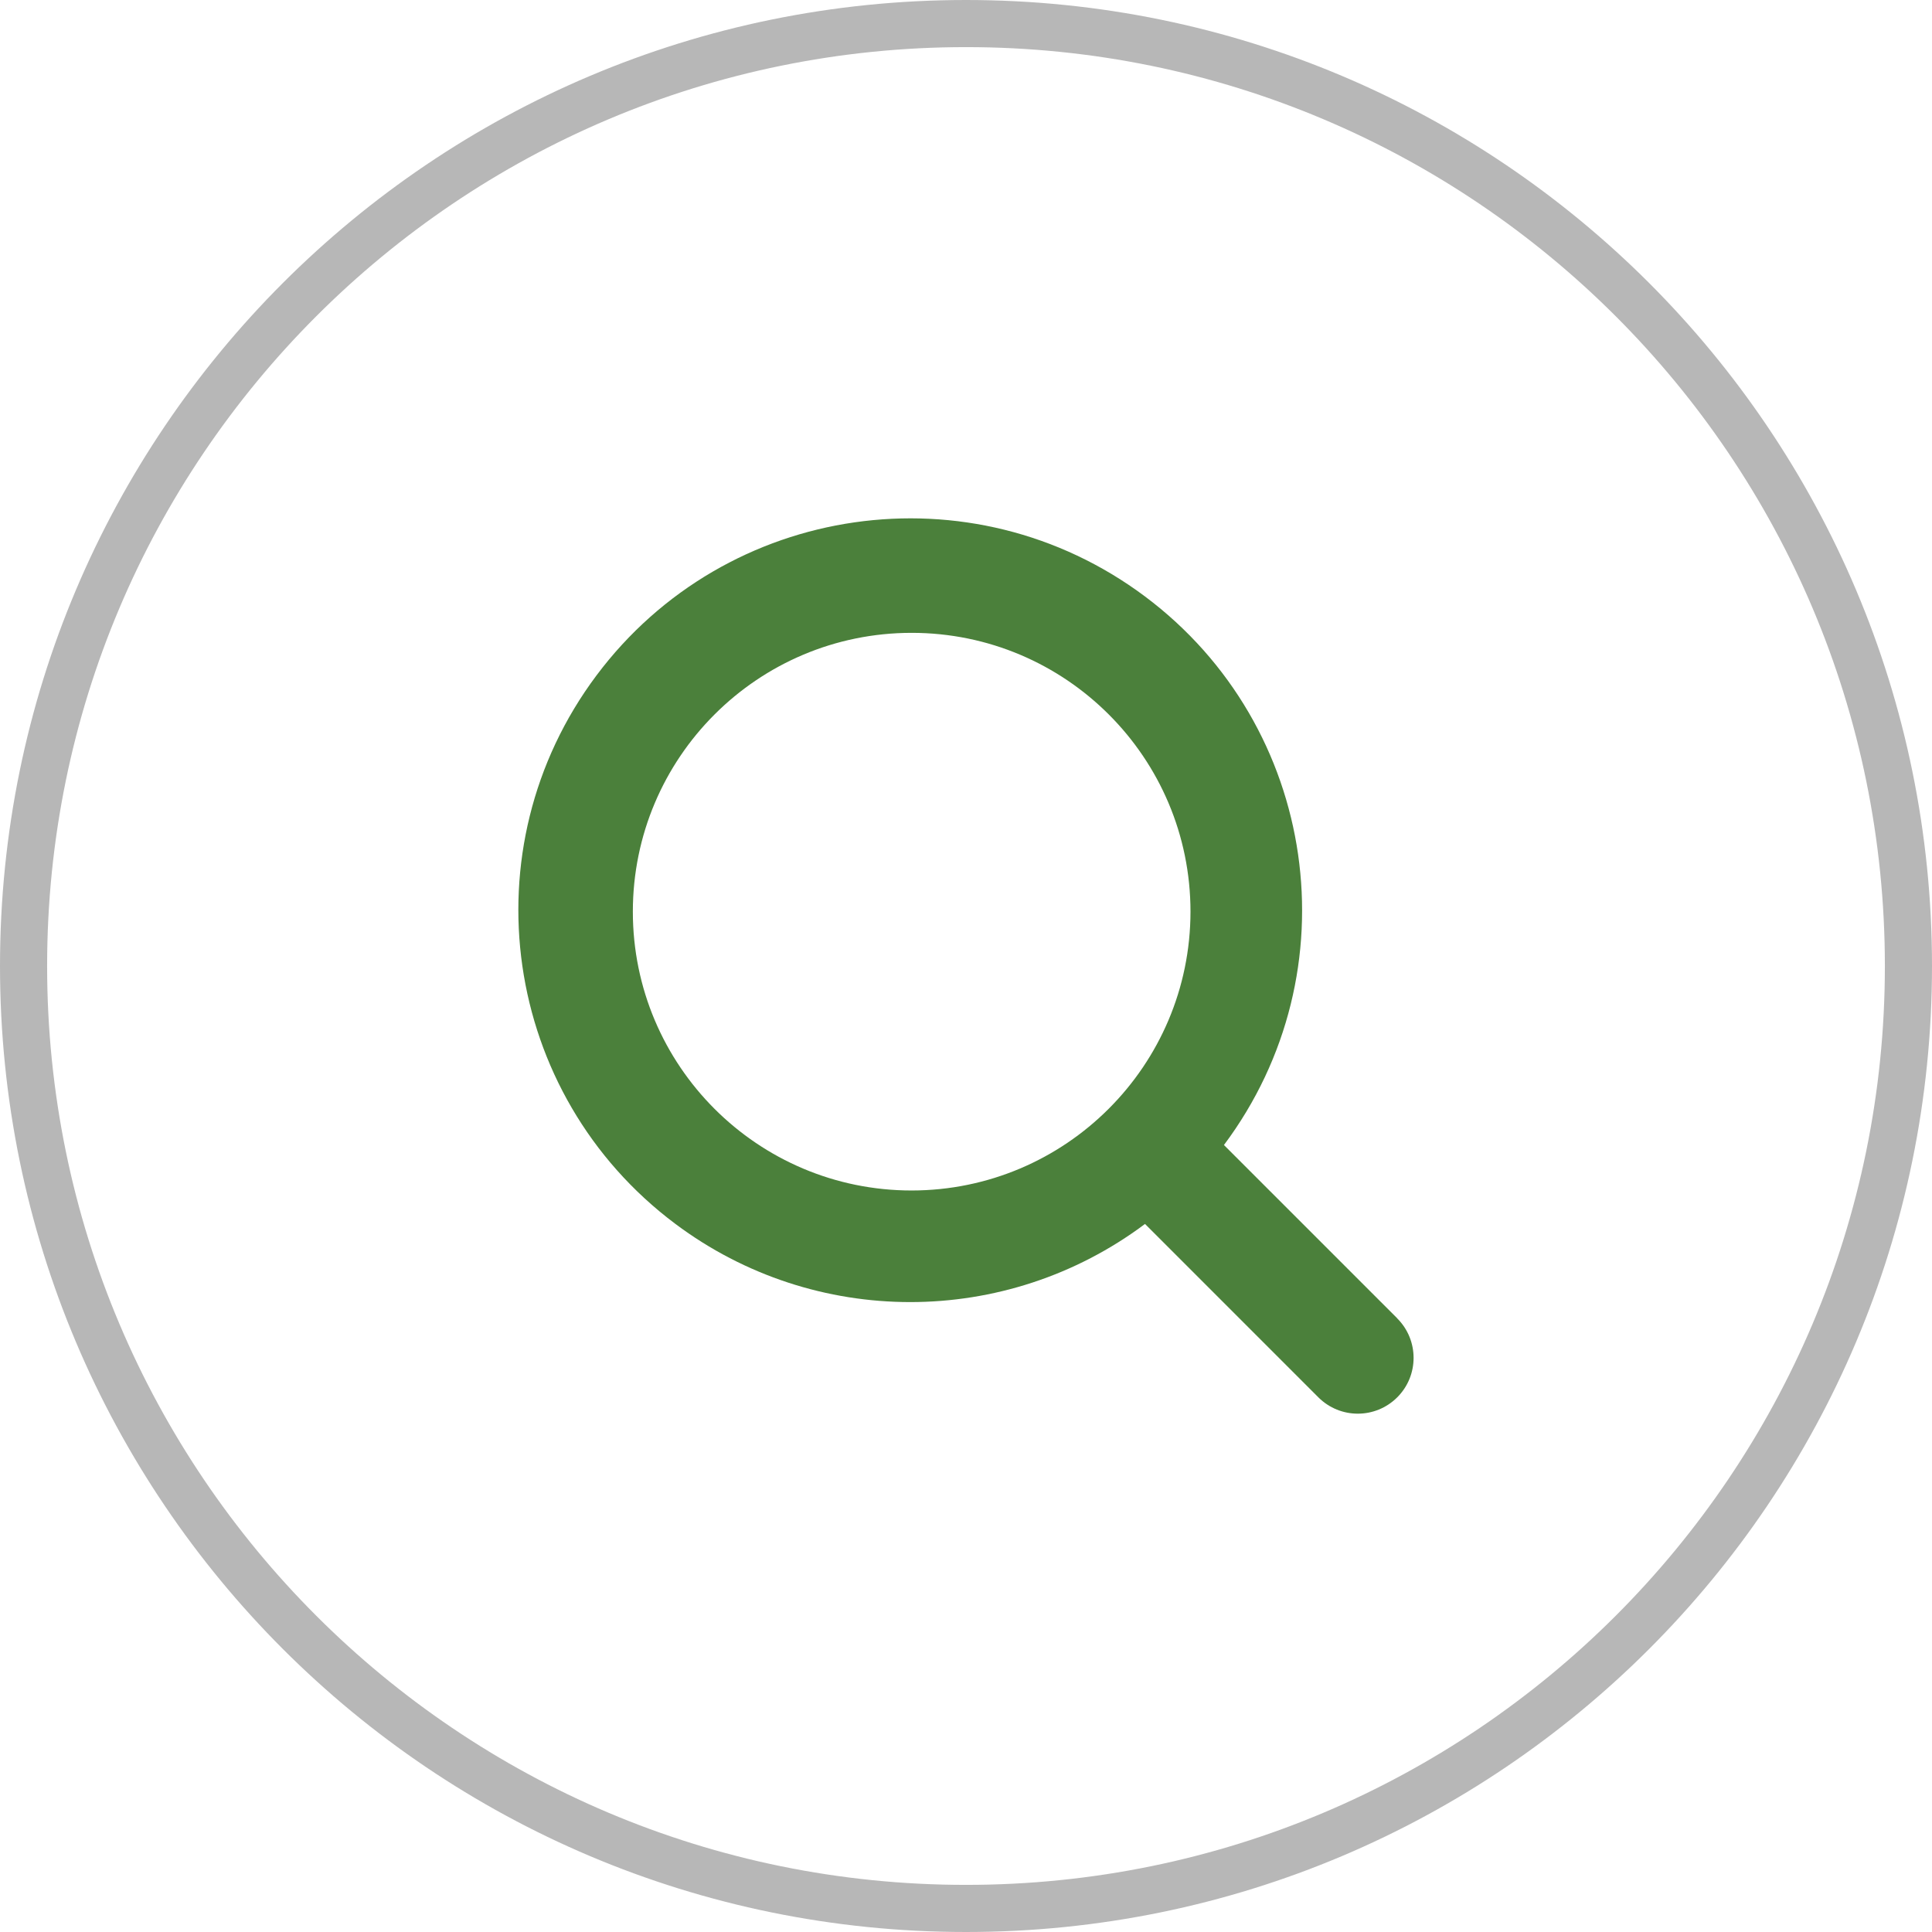
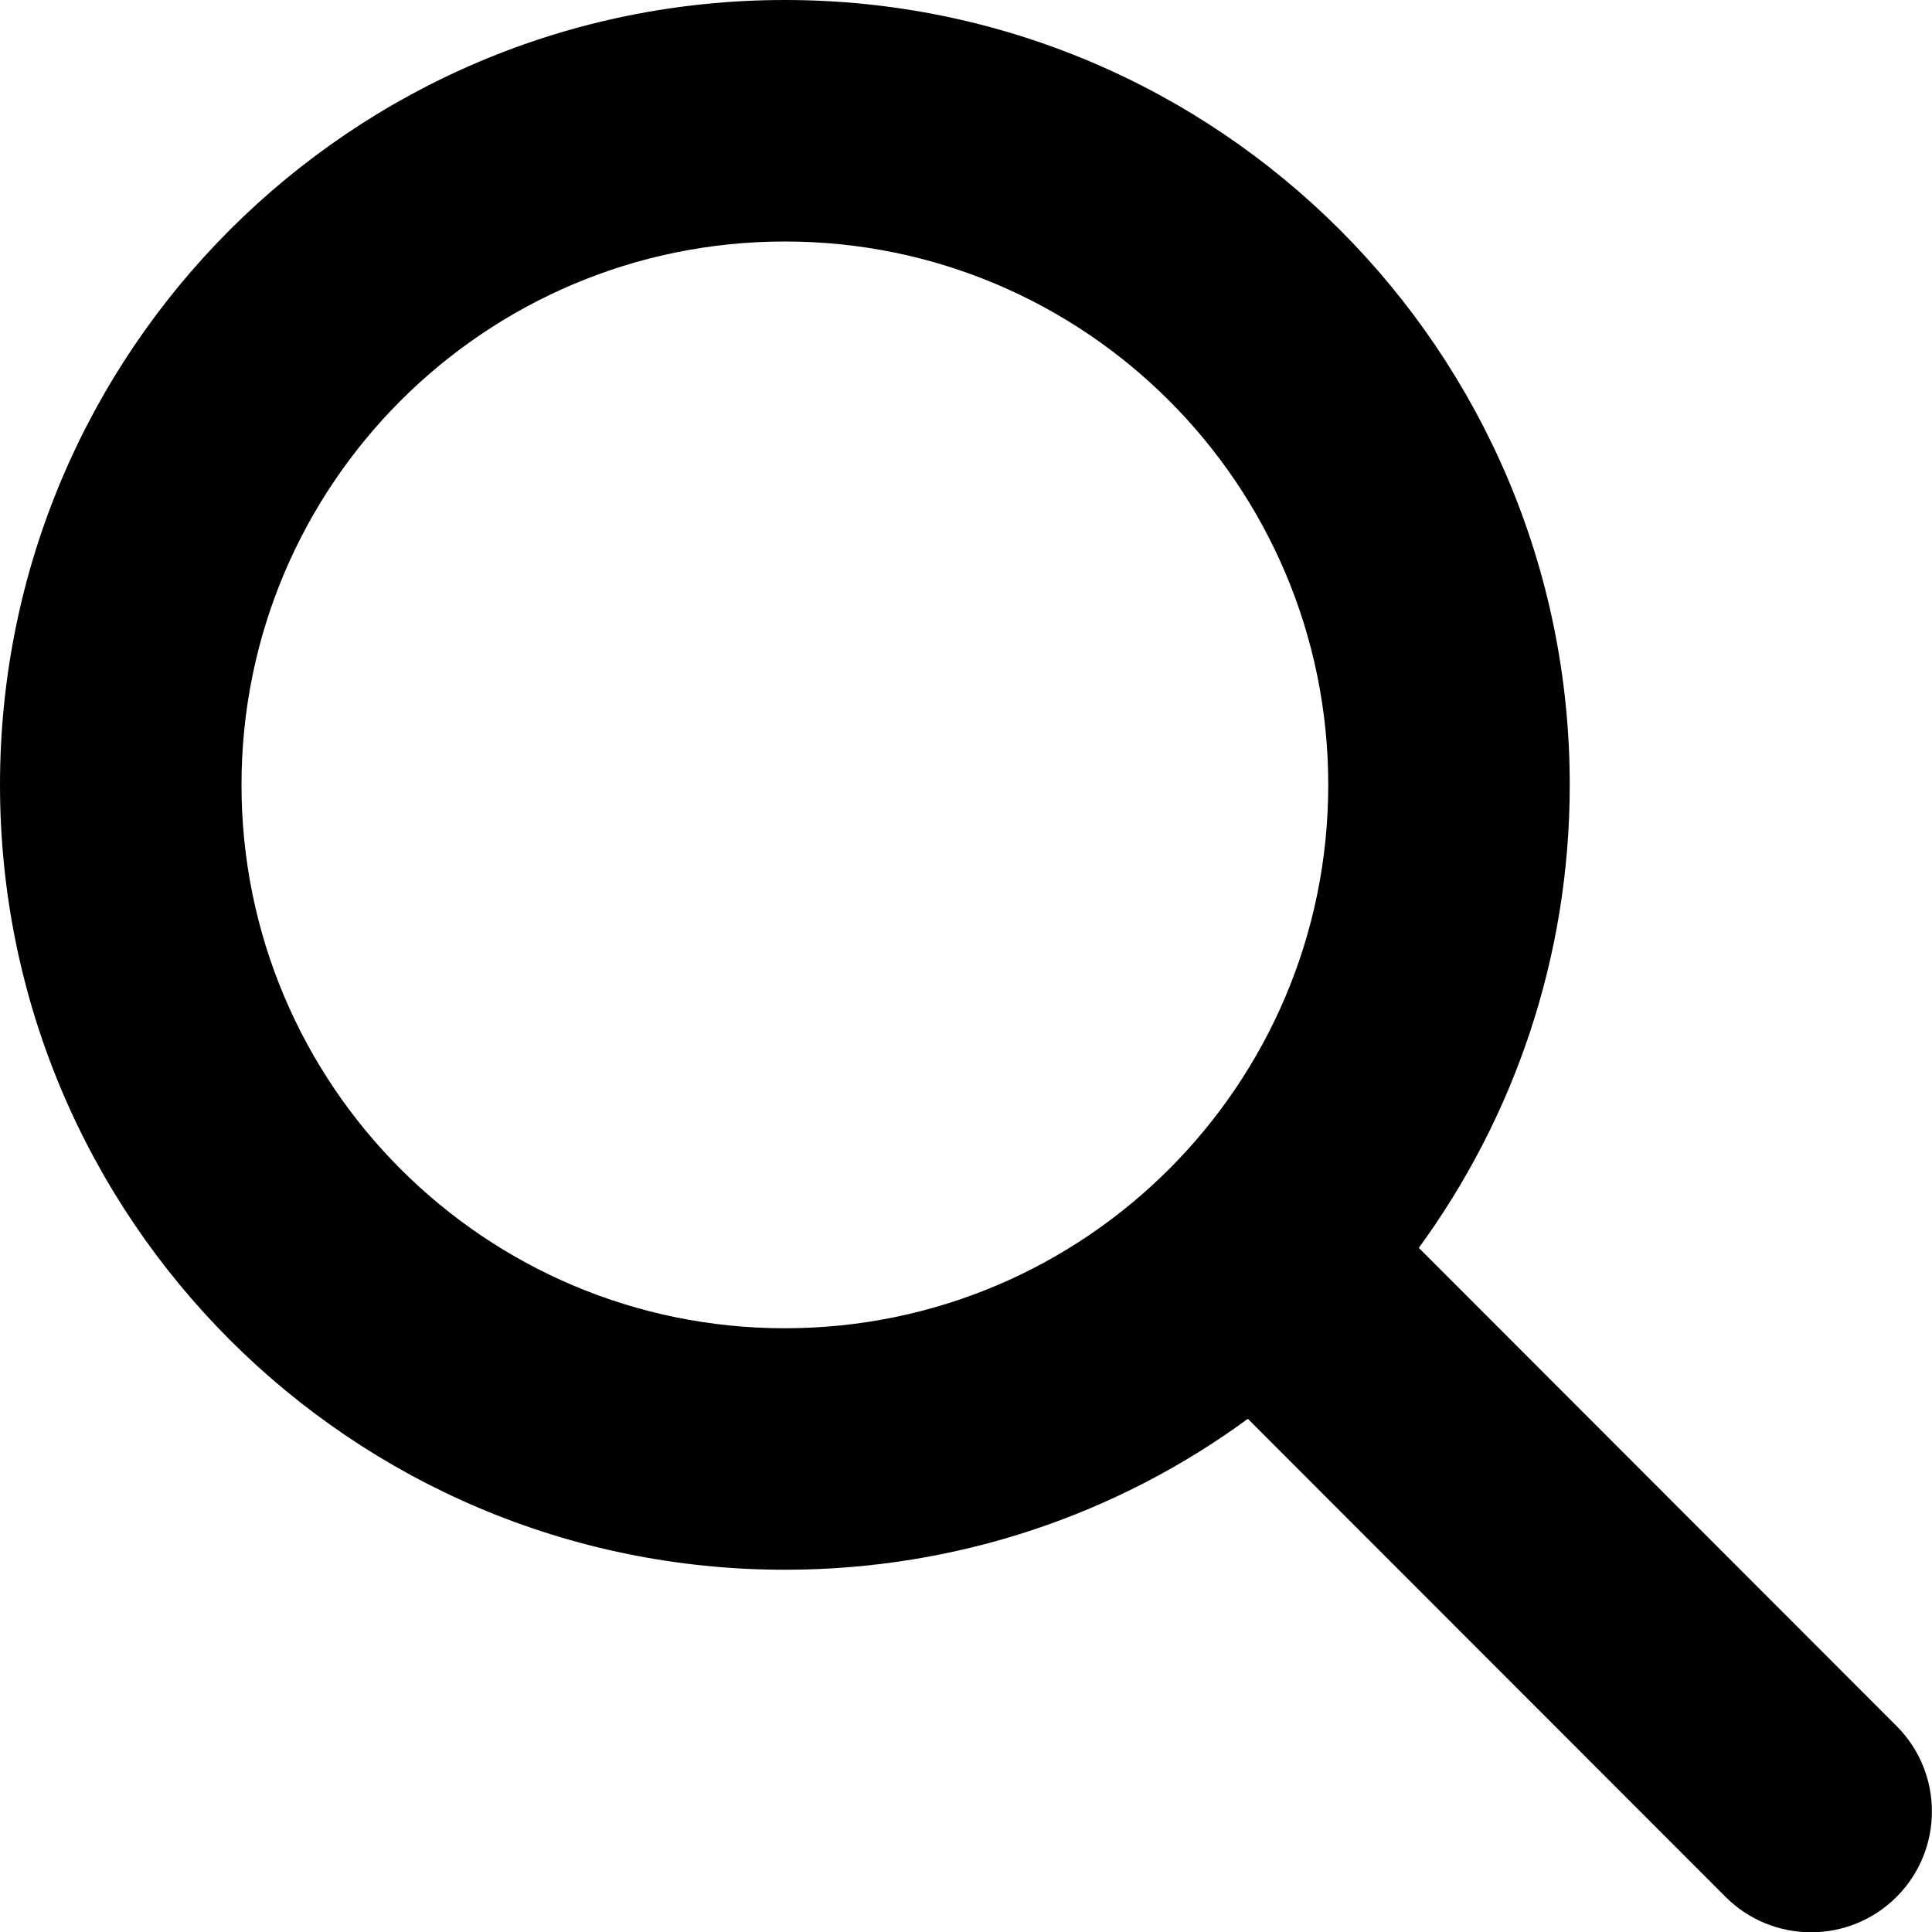
- <svg xmlns="http://www.w3.org/2000/svg" viewBox="0 0 41 41" fill="none">
-   <path d="M29.652 27.977L25.974 24.299C28.726 20.621 27.976 15.41 24.299 12.658C20.621 9.907 15.41 10.657 12.658 14.334C9.907 18.011 10.657 23.223 14.334 25.974C17.288 28.185 21.345 28.185 24.299 25.974L27.977 29.653C28.44 30.116 29.189 30.116 29.652 29.653C30.114 29.191 30.114 28.441 29.652 27.979L29.652 27.977ZM19.347 25.264C16.079 25.264 13.43 22.615 13.43 19.347C13.43 16.079 16.079 13.43 19.347 13.43C22.615 13.43 25.264 16.079 25.264 19.347C25.261 22.613 22.613 25.261 19.347 25.264Z" fill="#4B803B" />
-   <circle cx="20.5" cy="20.5" r="20" stroke="#B7B7B7" />
+ <svg xmlns="http://www.w3.org/2000/svg" height="12" width="12" viewBox="0 0 512 512">
+   <path d="M416 208c0 45.9-14.9 88.3-40 122.7L502.6 457.4c12.5 12.5 12.5 32.8 0 45.3s-32.8 12.5-45.3 0L330.7 376c-34.4 25.2-76.8 40-122.7 40C93.1 416 0 322.9 0 208S93.1 0 208 0S416 93.1 416 208zM208 352a144 144 0 1 0 0-288 144 144 0 1 0 0 288z" />
</svg>
